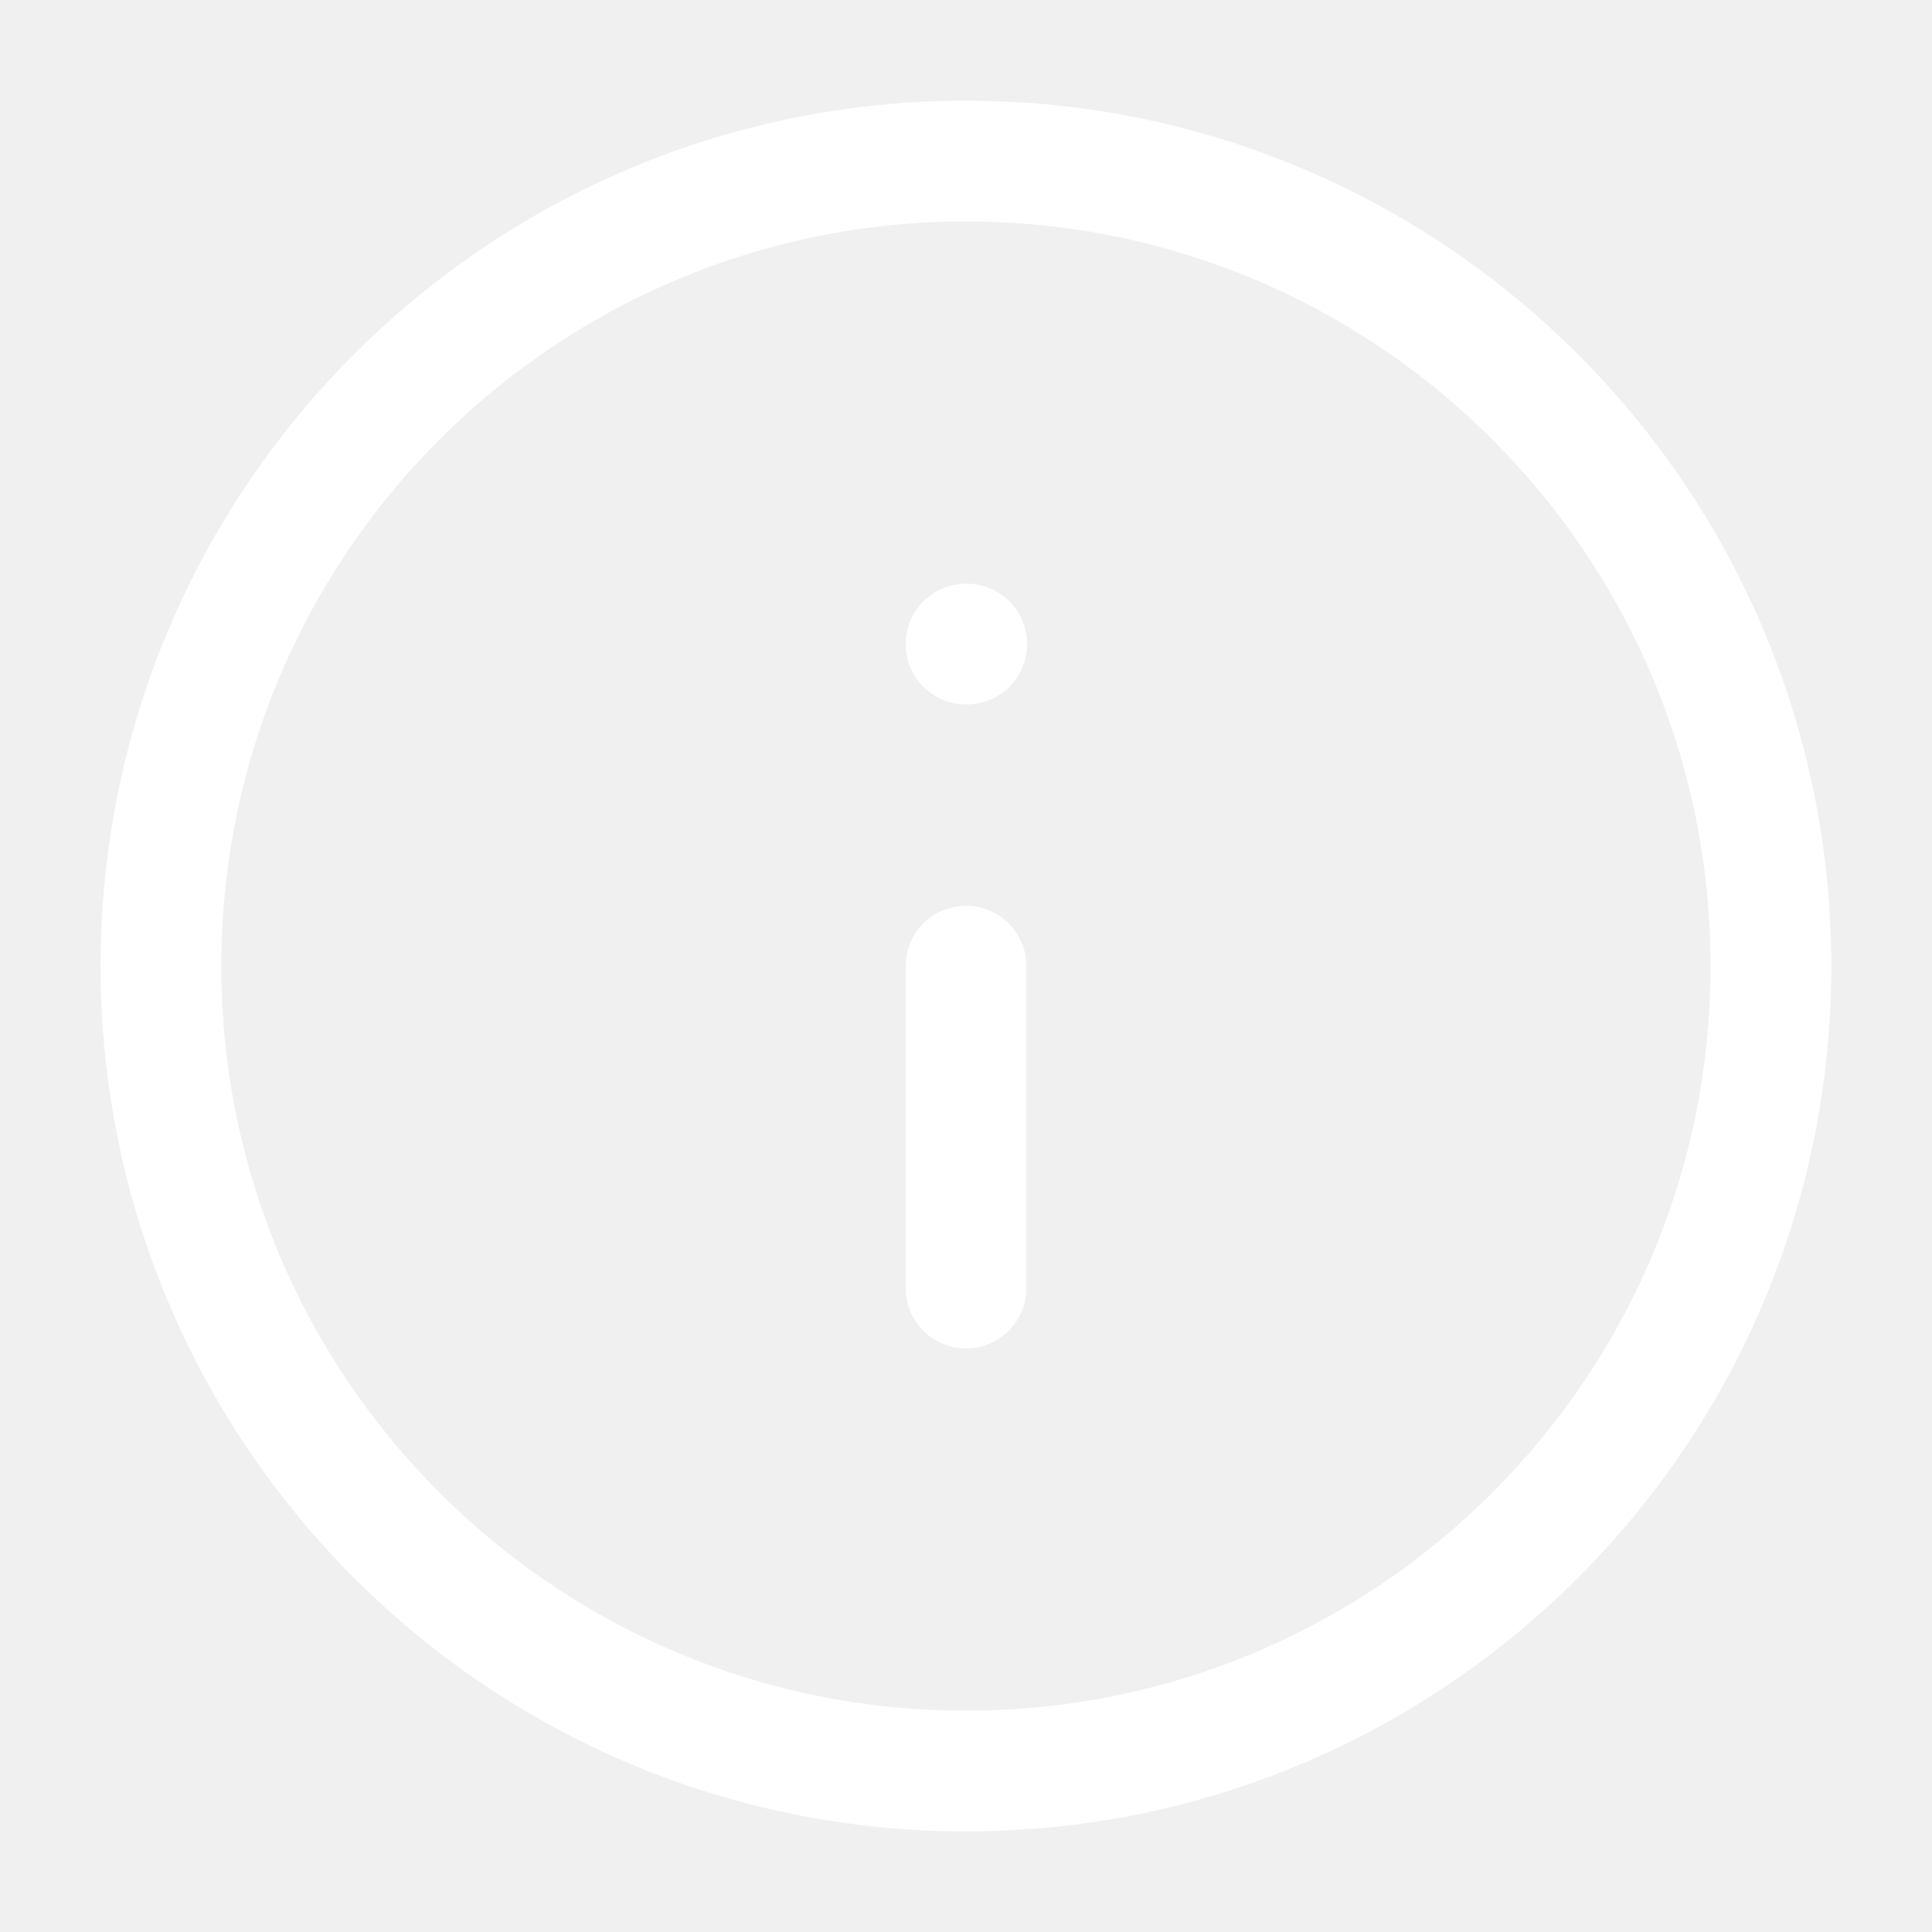
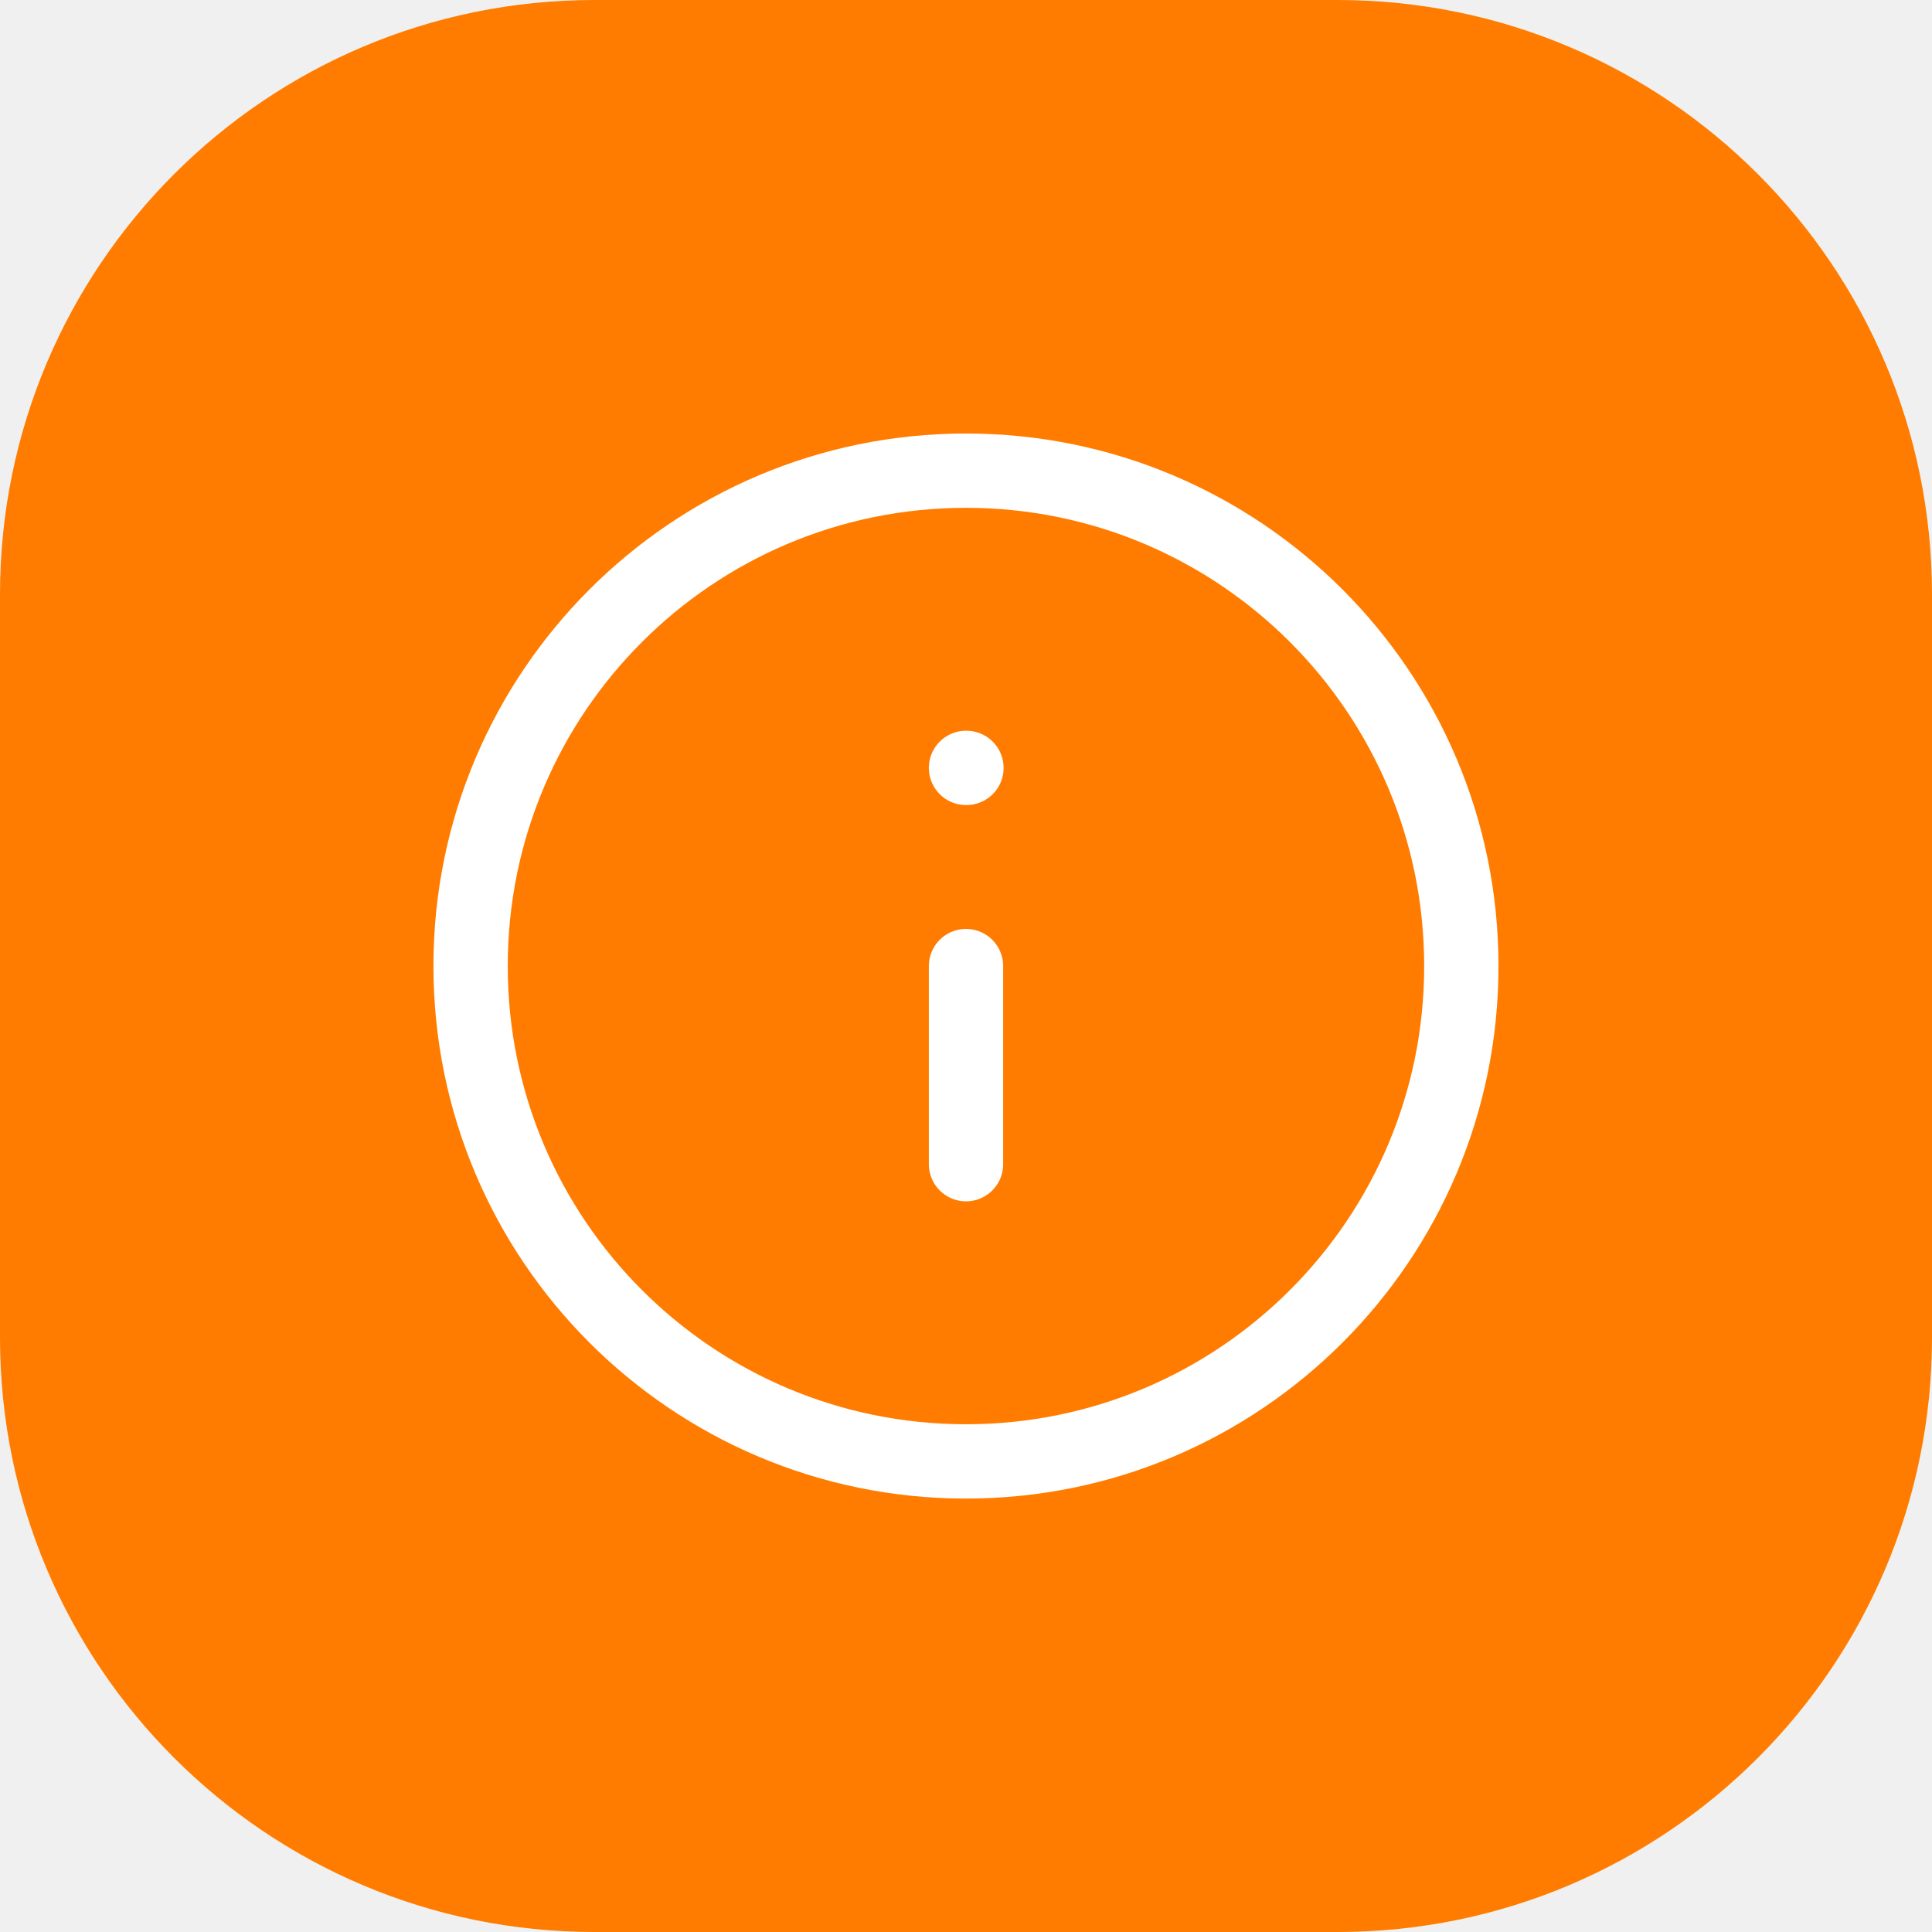
- <svg xmlns="http://www.w3.org/2000/svg" width="16" height="16" viewBox="0 0 16 16" fill="none">
-   <g clip-path="url(#clip0_11536_6268)">
-     <path d="M8 10.667V8.001M8 5.334H8.006M14.666 8.001C14.666 11.682 11.681 14.667 8 14.667C4.318 14.667 1.333 11.682 1.333 8.001C1.333 4.319 4.318 1.334 8 1.334C11.681 1.334 14.666 4.319 14.666 8.001Z" stroke="white" stroke-linecap="round" stroke-linejoin="round" />
+ <svg xmlns="http://www.w3.org/2000/svg" width="26" height="26" viewBox="0 0 26 26" fill="none">
+   <rect width="26" height="26" rx="8" fill="#FF7C00" />
+   <g clip-path="url(#clip0_11536_6271)">
+     <path d="M13 15.667V13.001M13 10.334H13.006M19.666 13.001C19.666 16.683 16.681 19.667 13 19.667C9.318 19.667 6.333 16.683 6.333 13.001C6.333 9.319 9.318 6.334 13 6.334C16.681 6.334 19.666 9.319 19.666 13.001Z" stroke="white" stroke-linecap="round" stroke-linejoin="round" />
  </g>
  <defs>
-     <clipPath id="clip0_11536_6268">
-       <rect width="16" height="16" fill="white" />
+     <clipPath id="clip0_11536_6271">
+       <rect width="16" height="16" fill="white" transform="translate(5 5)" />
    </clipPath>
  </defs>
</svg>
